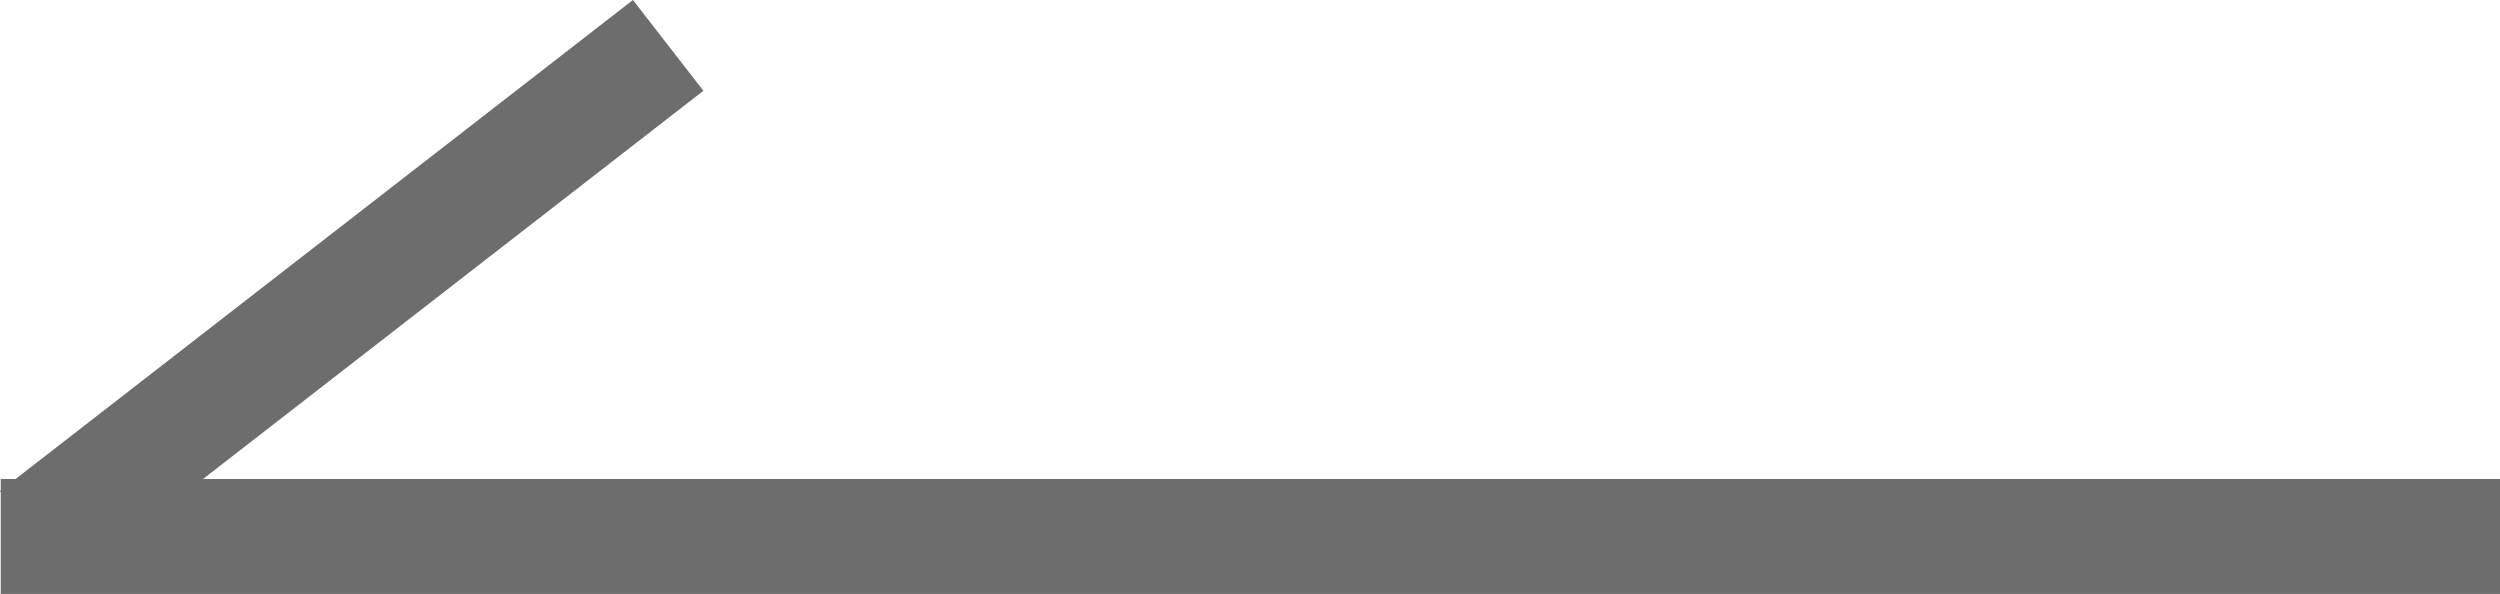
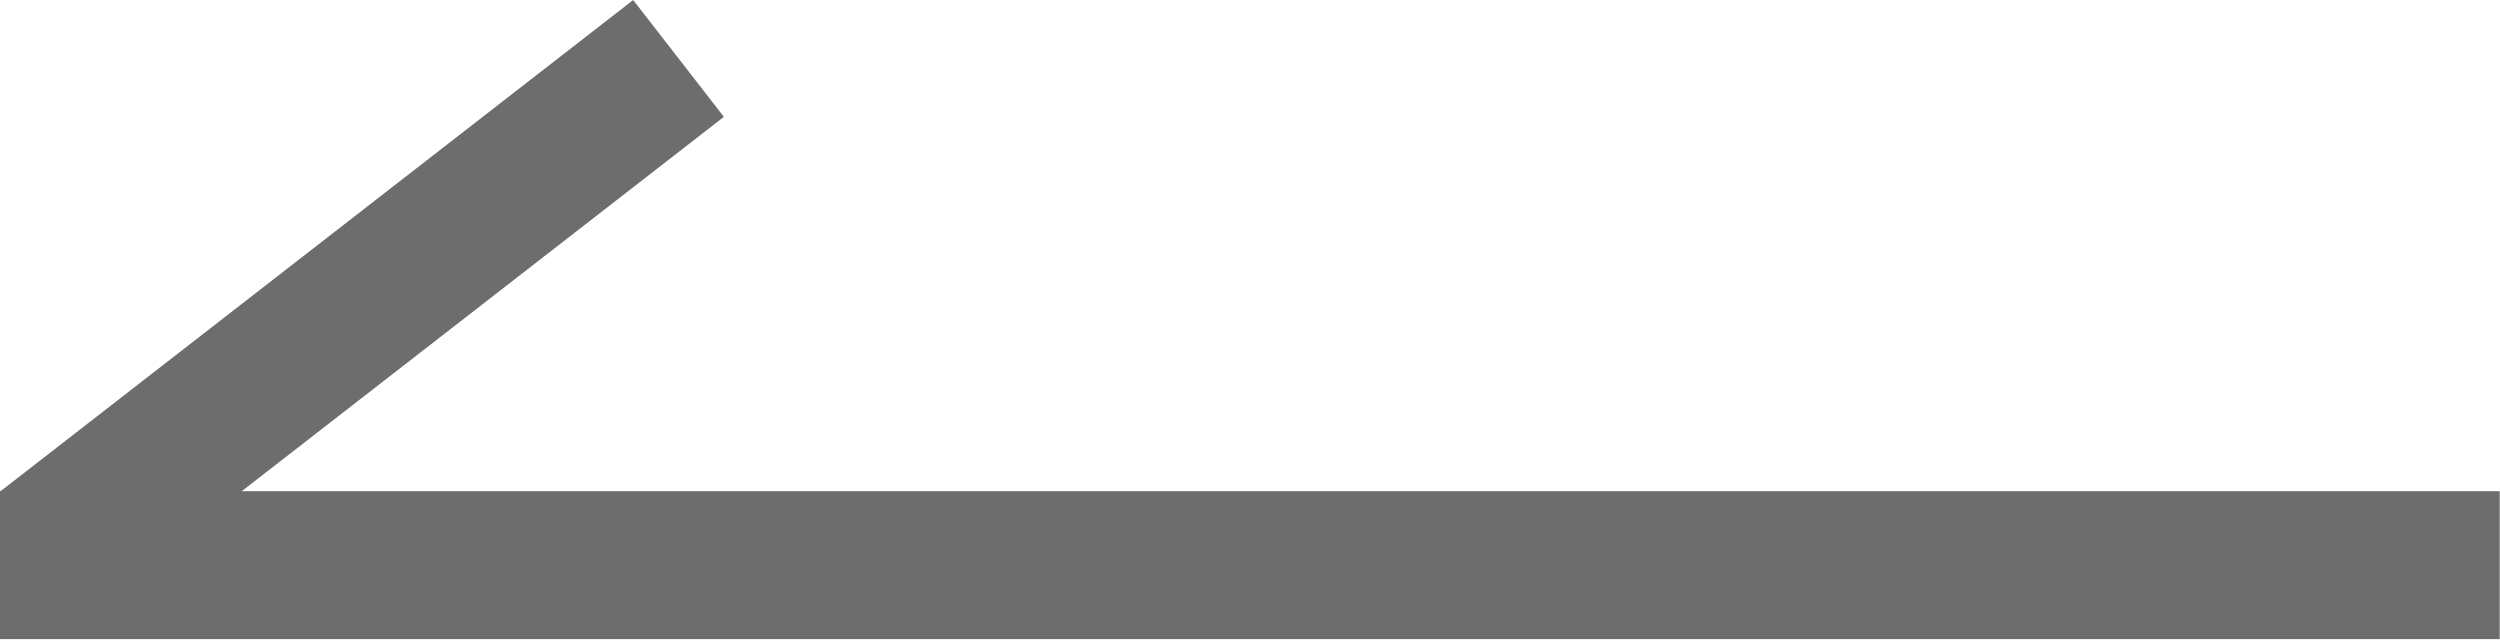
- <svg xmlns="http://www.w3.org/2000/svg" width="43.511" height="10.337" viewBox="0 0 43.511 10.337">
-   <g transform="translate(0.013 0.79)">
-     <path d="M0,0H43.5" transform="translate(0 8.547)" fill="#403f3f" stroke="#6d6d6d" stroke-width="2" />
-     <path d="M0,12,11.016,3.453" transform="translate(0.6 -3.453)" fill="#403f3f" stroke="#6d6d6d" stroke-width="2" />
+ <svg xmlns="http://www.w3.org/2000/svg" width="33.804" height="8.641" viewBox="0 0 33.804 8.641">
+   <defs>
+     <style>
+       .cls-1 {
+         fill: #403f3f;
+         stroke: #6d6d6d;
+         stroke-width: 2px;
+       }
+     </style>
+   </defs>
+   <g id="Left_Arrow" data-name="Left Arrow" transform="translate(0 1)">
+     <path id="Path_6" data-name="Path 6" class="cls-1" d="M0,0H33.8" transform="translate(0 6.642)" />
+     <path id="Path_7" data-name="Path 7" class="cls-1" d="M0,10.1,8.561,3.453" transform="translate(0.614 -3.663)" />
  </g>
</svg>
